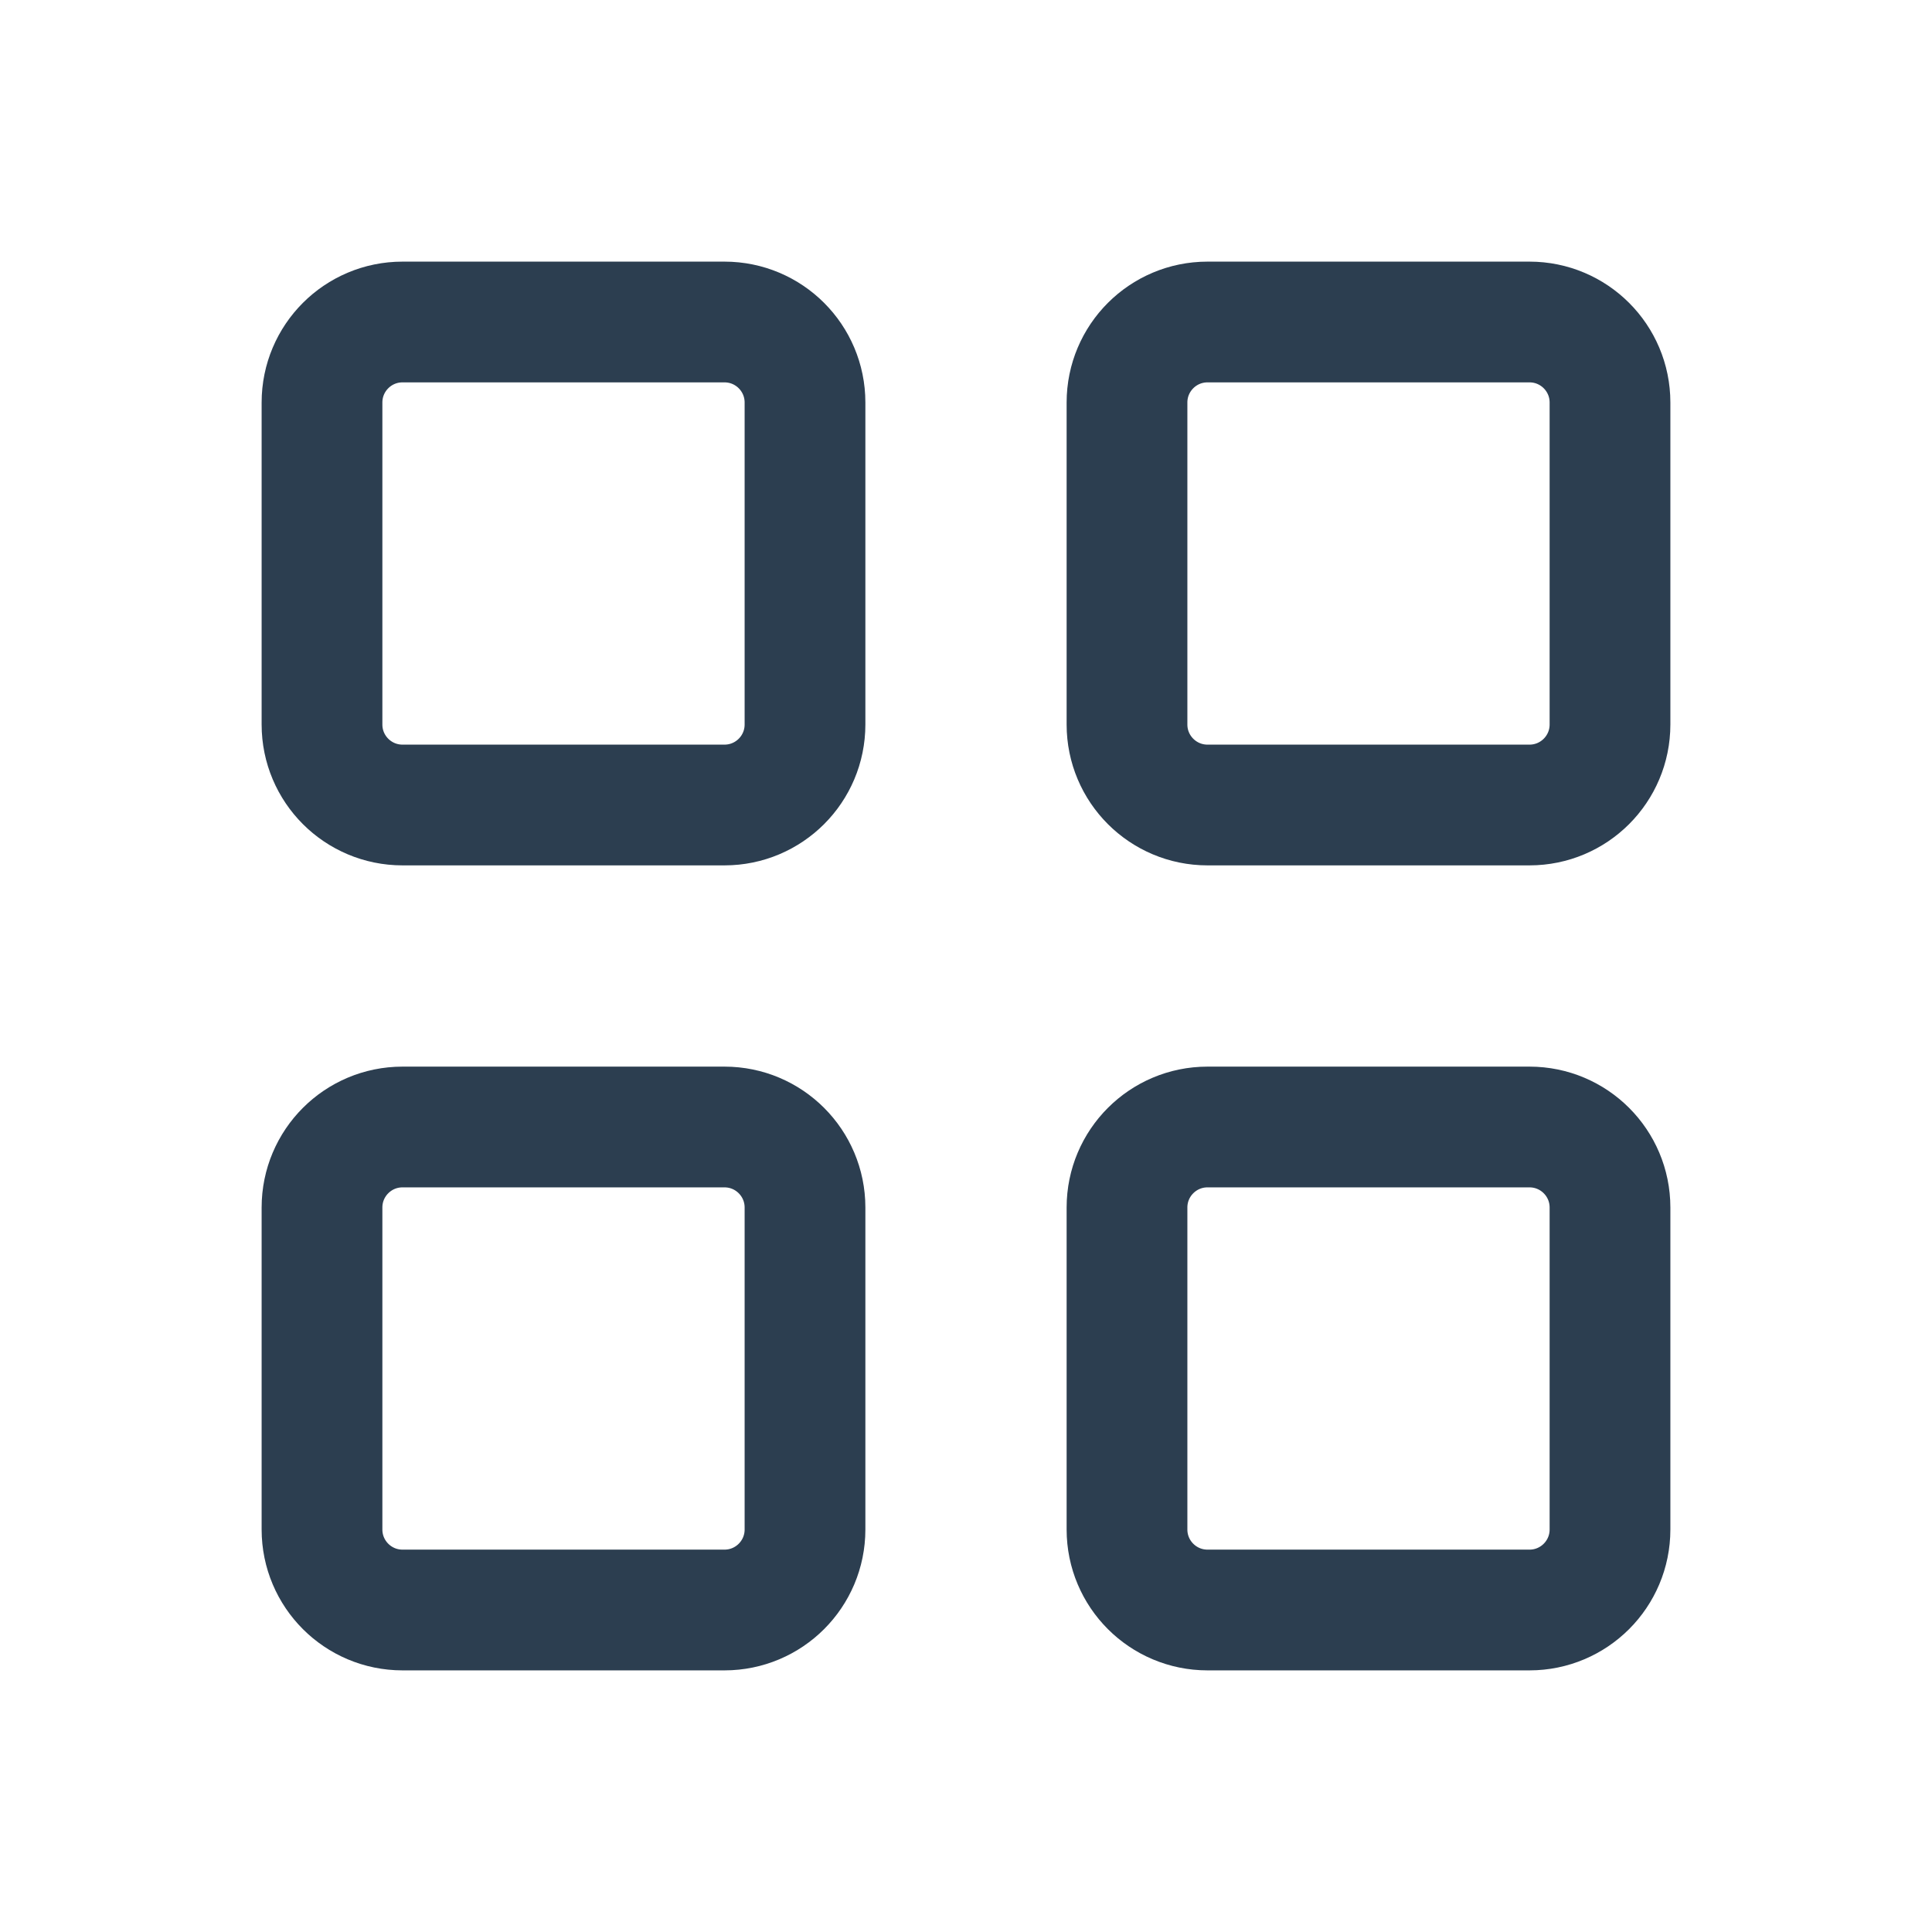
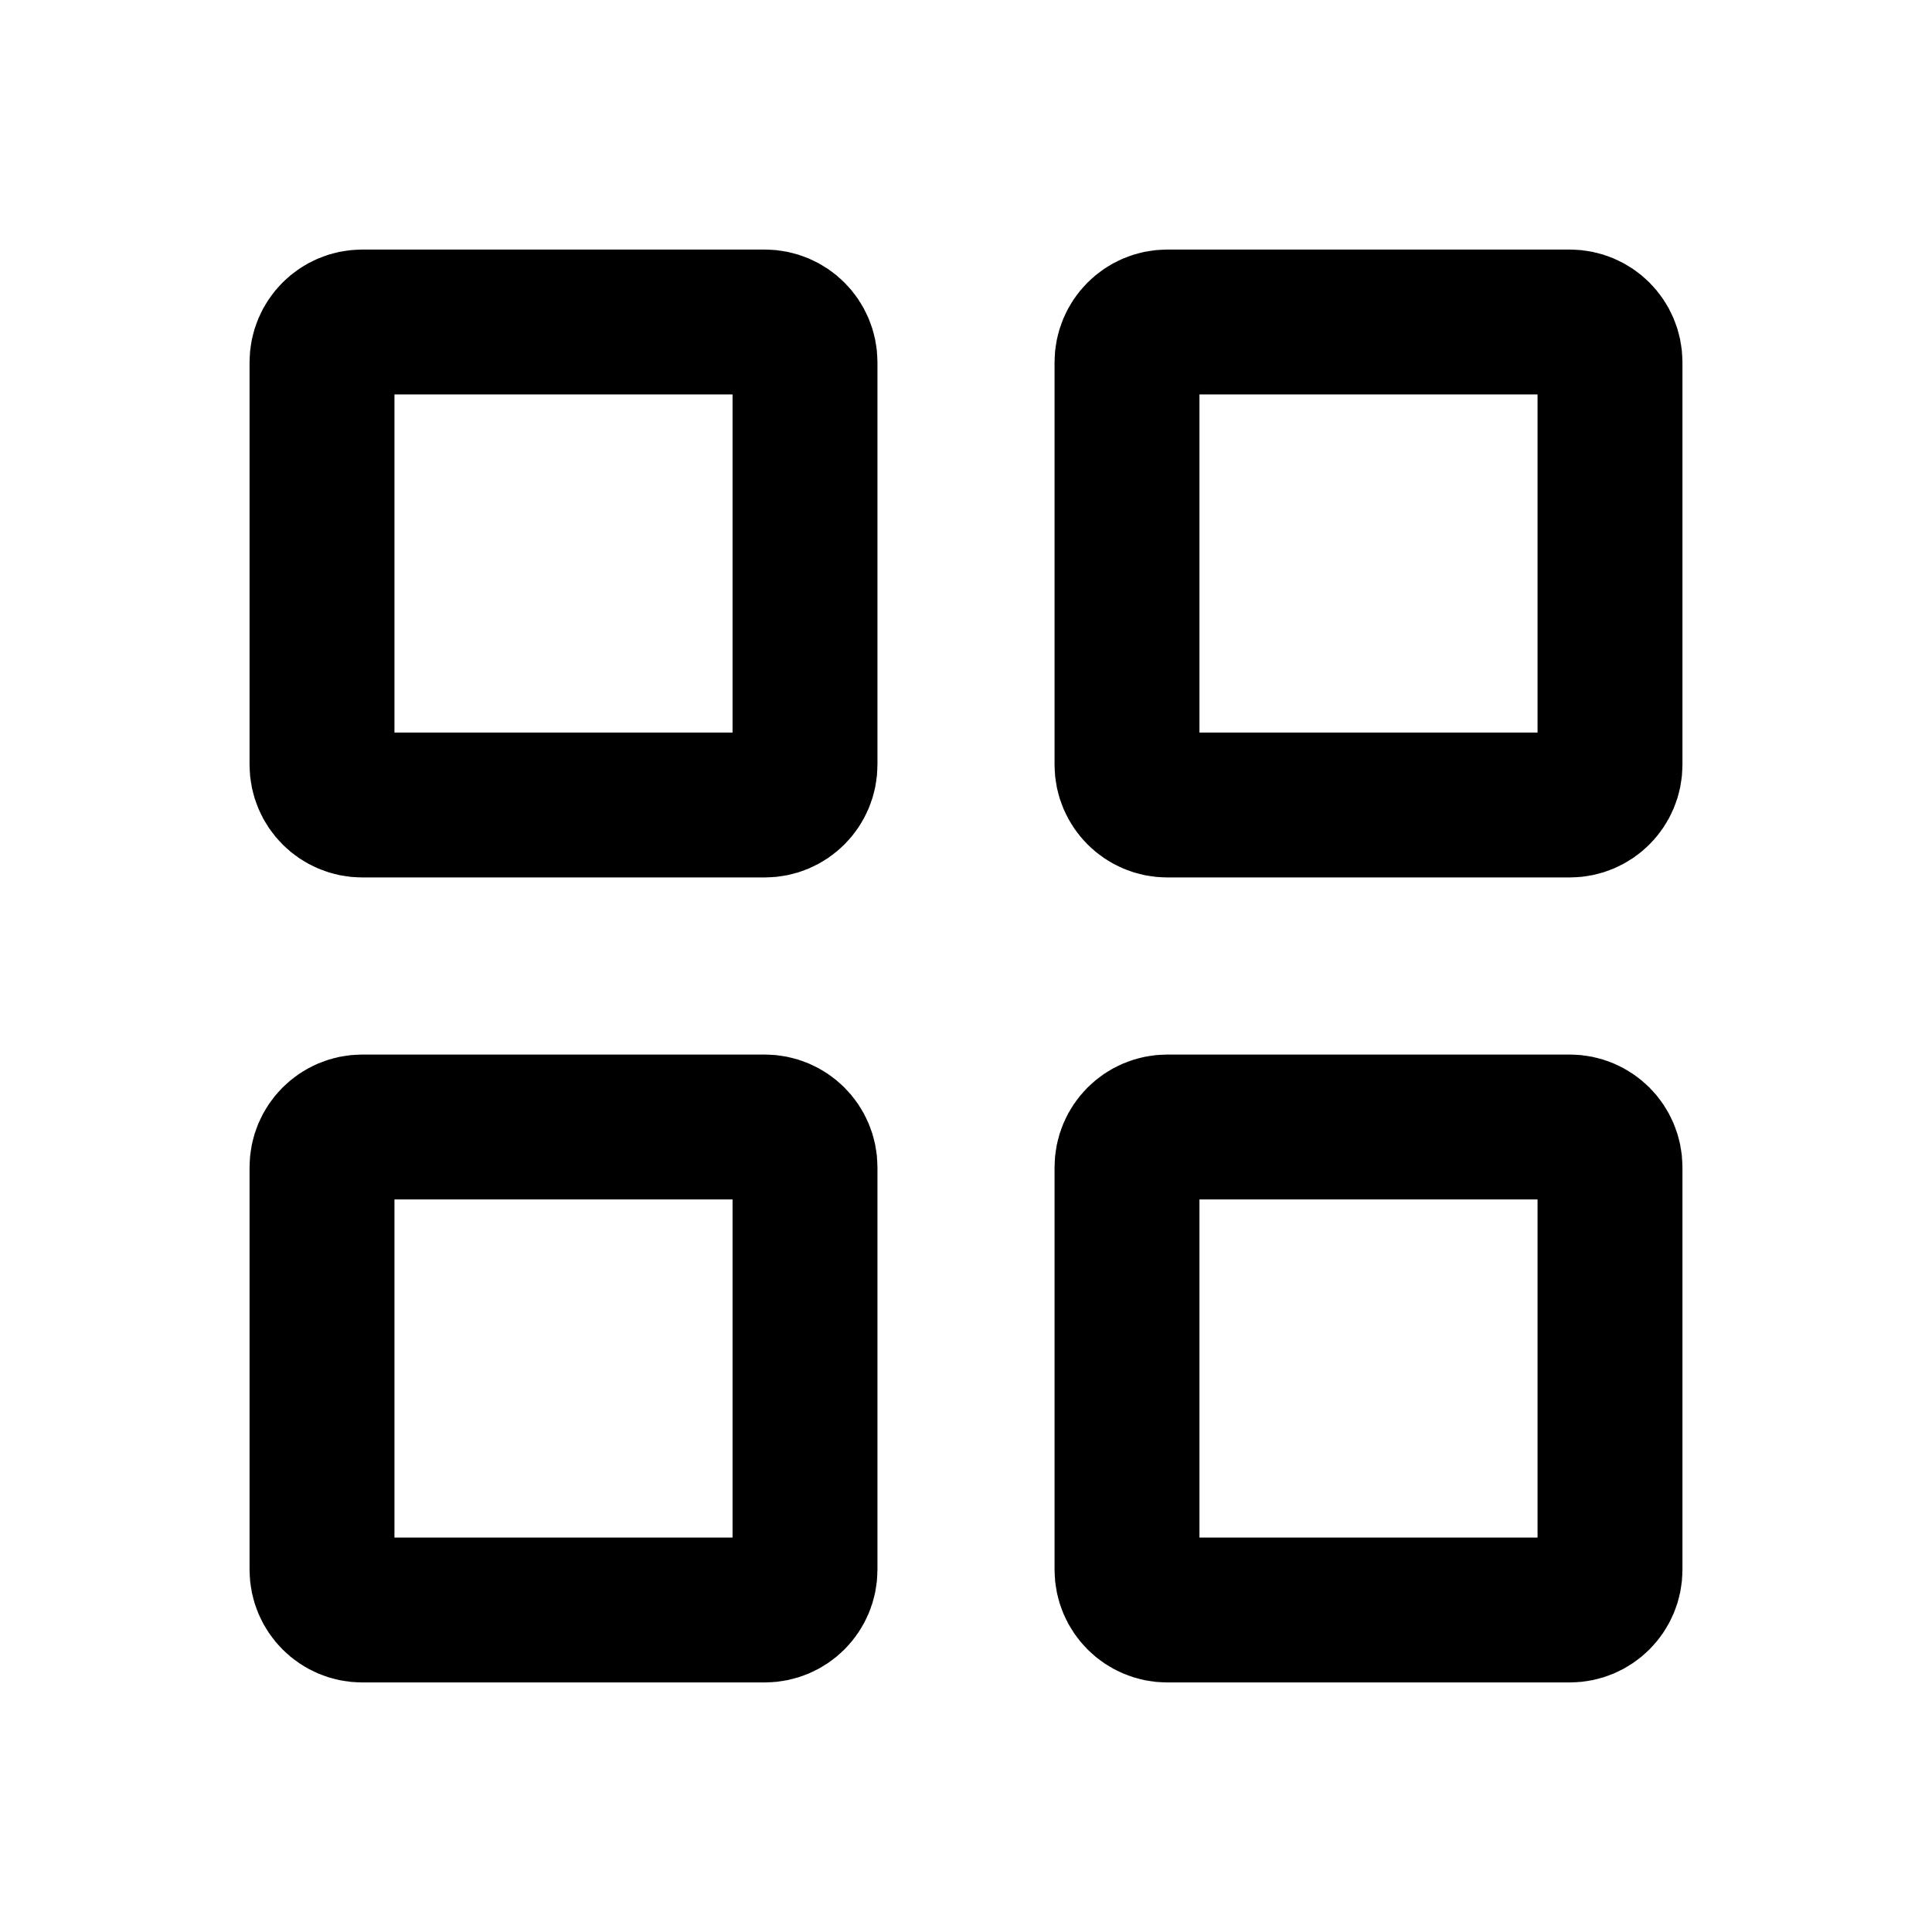
- <svg xmlns="http://www.w3.org/2000/svg" class="icon icon-tabler icon-tabler-layout-grid" width="44" height="44" viewBox="0 0 24 24" stroke-width="1.5" stroke="#2c3e50" fill="none" stroke-linecap="round" stroke-linejoin="round">
-   <path stroke="none" d="M0 0h24v24H0z" fill="none" />
-   <rect x="4" y="4" width="6" height="6" rx="1" />
-   <rect x="14" y="4" width="6" height="6" rx="1" />
-   <rect x="4" y="14" width="6" height="6" rx="1" />
-   <rect x="14" y="14" width="6" height="6" rx="1" />
+ <svg xmlns="http://www.w3.org/2000/svg" width="48" height="48" viewBox="0 0 48 48">
+   <rect width="12" height="12" rx="1" transform="translate(8 8)" fill="none" stroke="currentcolor" stroke-linecap="round" stroke-linejoin="round" stroke-width="3.6" />
+   <rect width="12" height="12" rx="1" transform="translate(28 8)" fill="none" stroke="currentcolor" stroke-linecap="round" stroke-linejoin="round" stroke-width="3.6" />
+   <rect width="12" height="12" rx="1" transform="translate(8 28)" fill="none" stroke="currentcolor" stroke-linecap="round" stroke-linejoin="round" stroke-width="3.6" />
+   <rect width="12" height="12" rx="1" transform="translate(28 28)" fill="none" stroke="currentcolor" stroke-linecap="round" stroke-linejoin="round" stroke-width="3.6" />
</svg>
